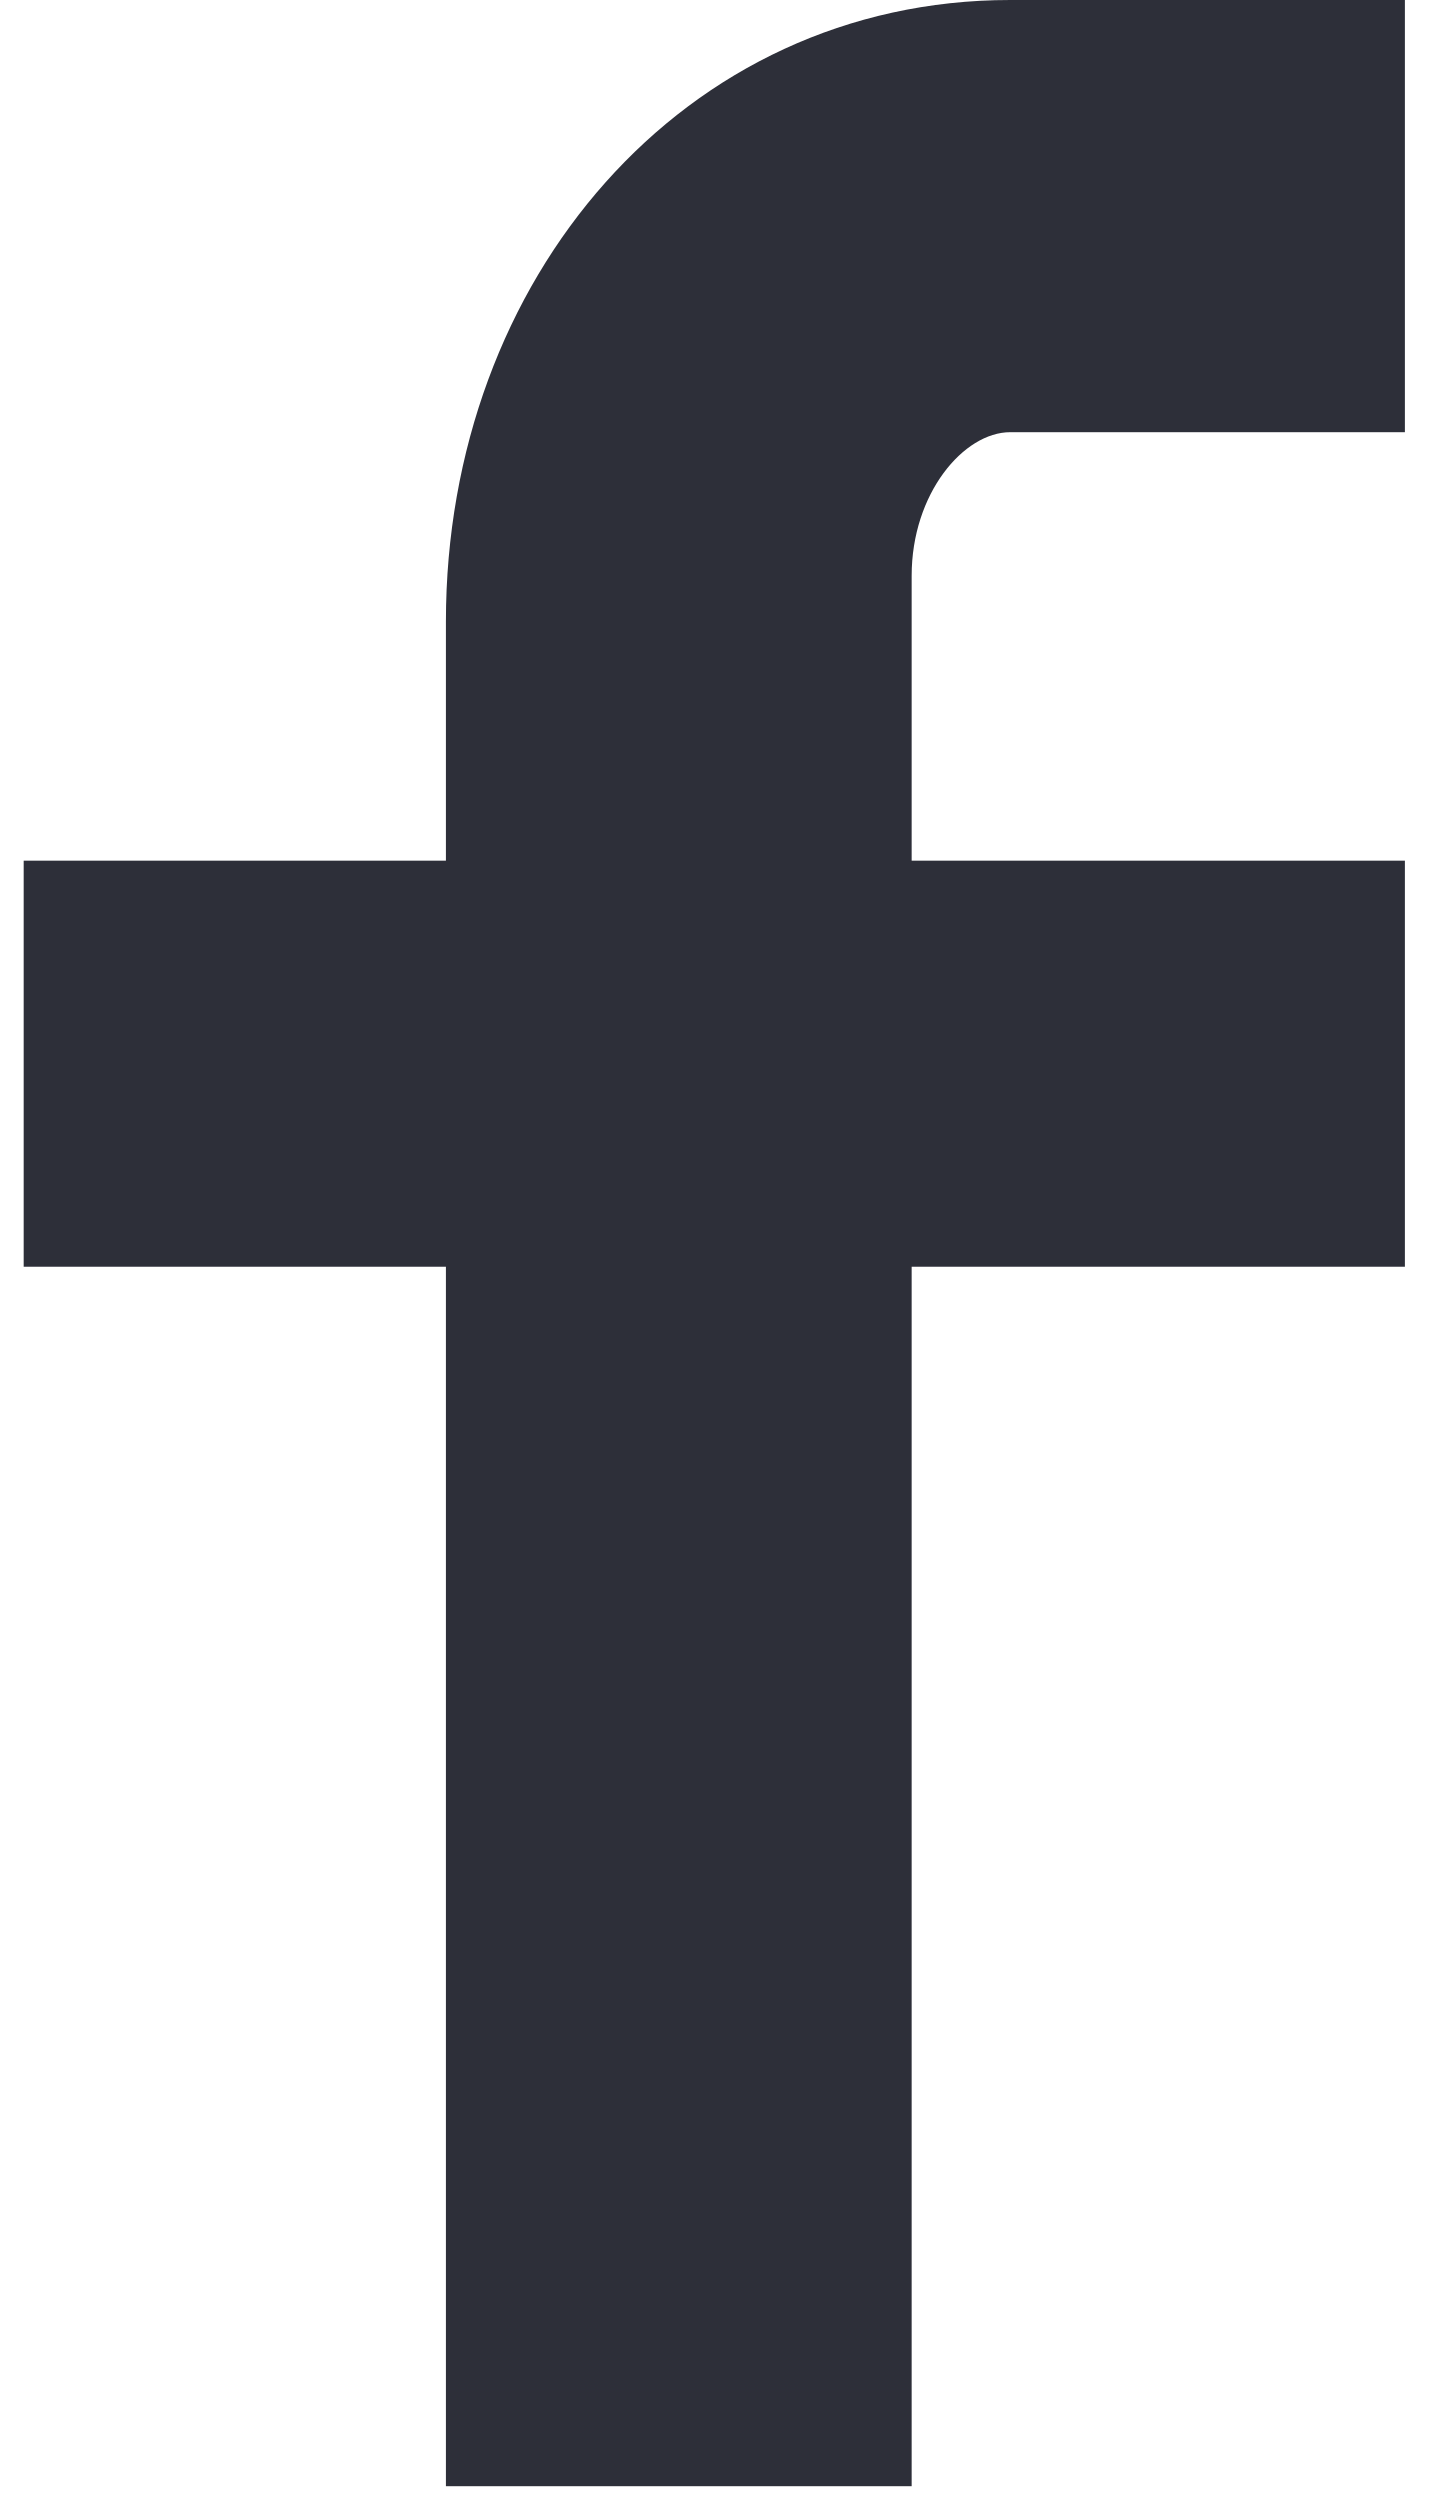
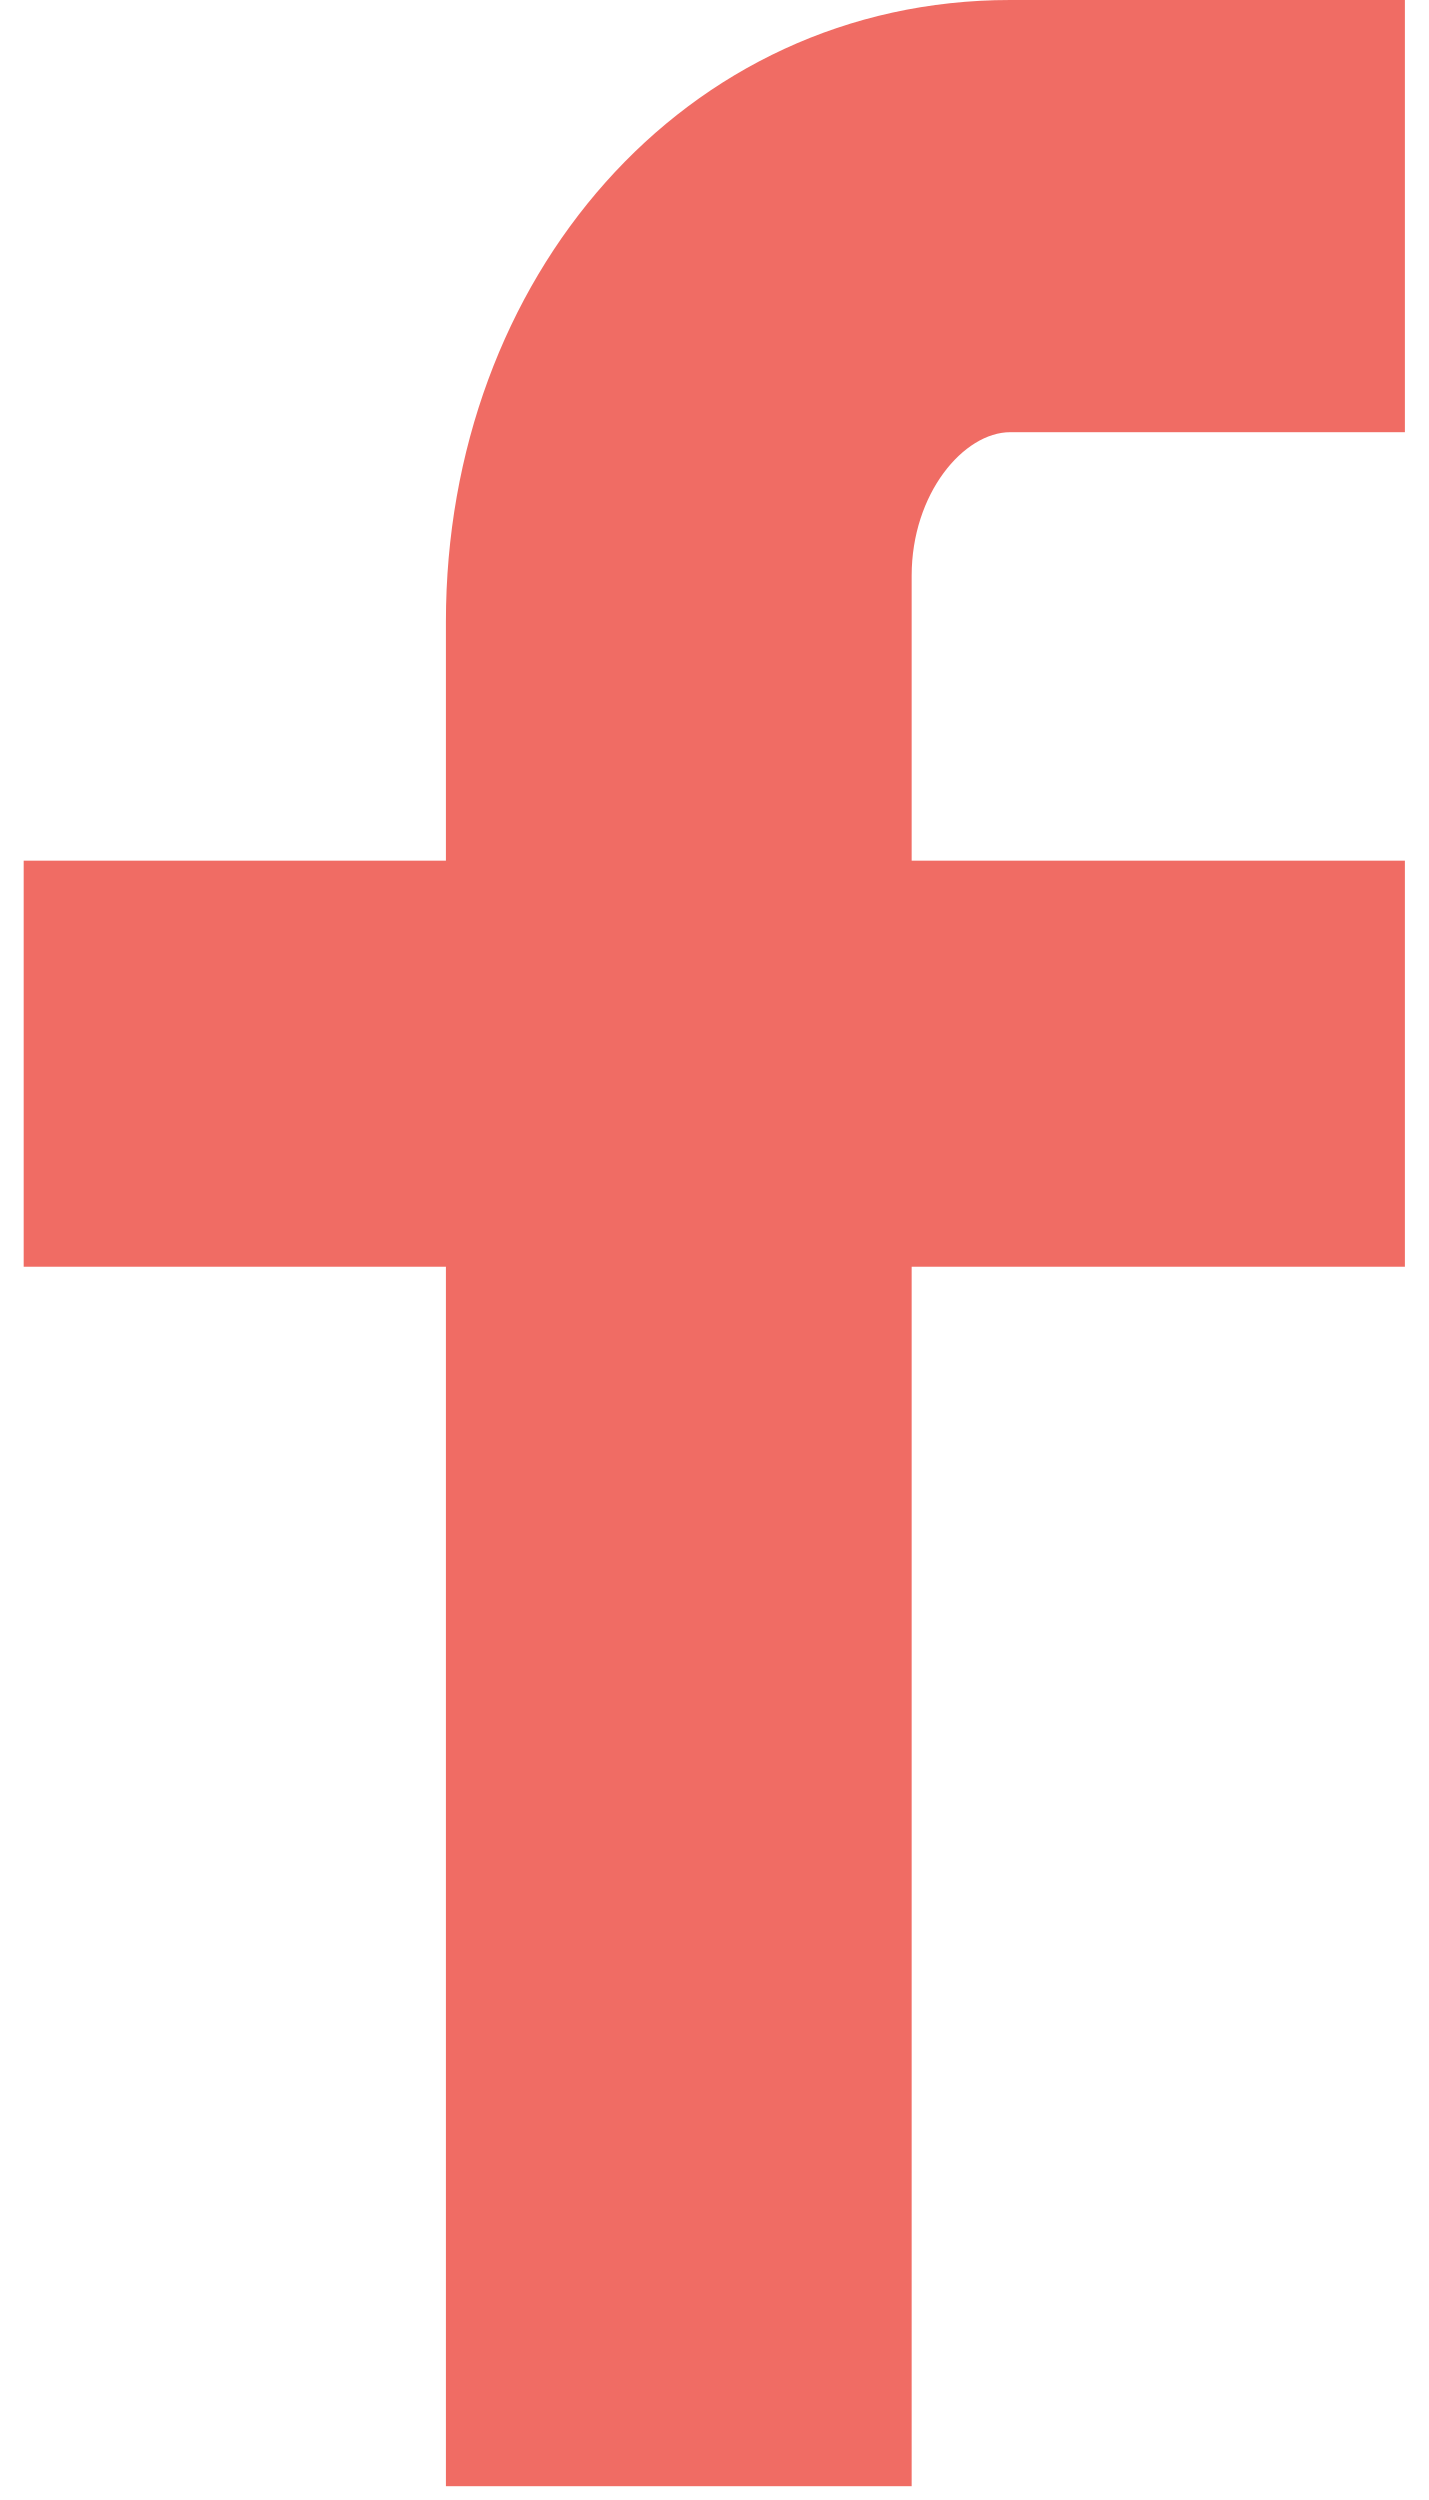
<svg xmlns="http://www.w3.org/2000/svg" viewBox="0 0 100 181" width="8" height="14">
  <defs>
    <clipPath clipPathUnits="userSpaceOnUse" id="cp1">
      <path d="M0 0L100 0L100 180L0 180Z" />
    </clipPath>
  </defs>
  <style>
		tspan { white-space:pre }
-     .shp0 { fill: #2d2f39 }
+     .shp0 { fill: #f06c64 }
	</style>
  <g id="Page 1" clip-path="url(#cp1)">
    <path id="Path 1" class="shp0" d="M100 31.29L71.43 31.29C68.06 31.29 64.29 35.73 64.29 41.68L64.29 62.31L100 62.31L100 91.71L64.29 91.71L64.29 180L30.57 180L30.57 91.71L0 91.71L0 62.31L30.57 62.31L30.57 45C30.57 20.18 47.79 0 71.43 0L100 0L100 31.29Z" />
  </g>
</svg>
